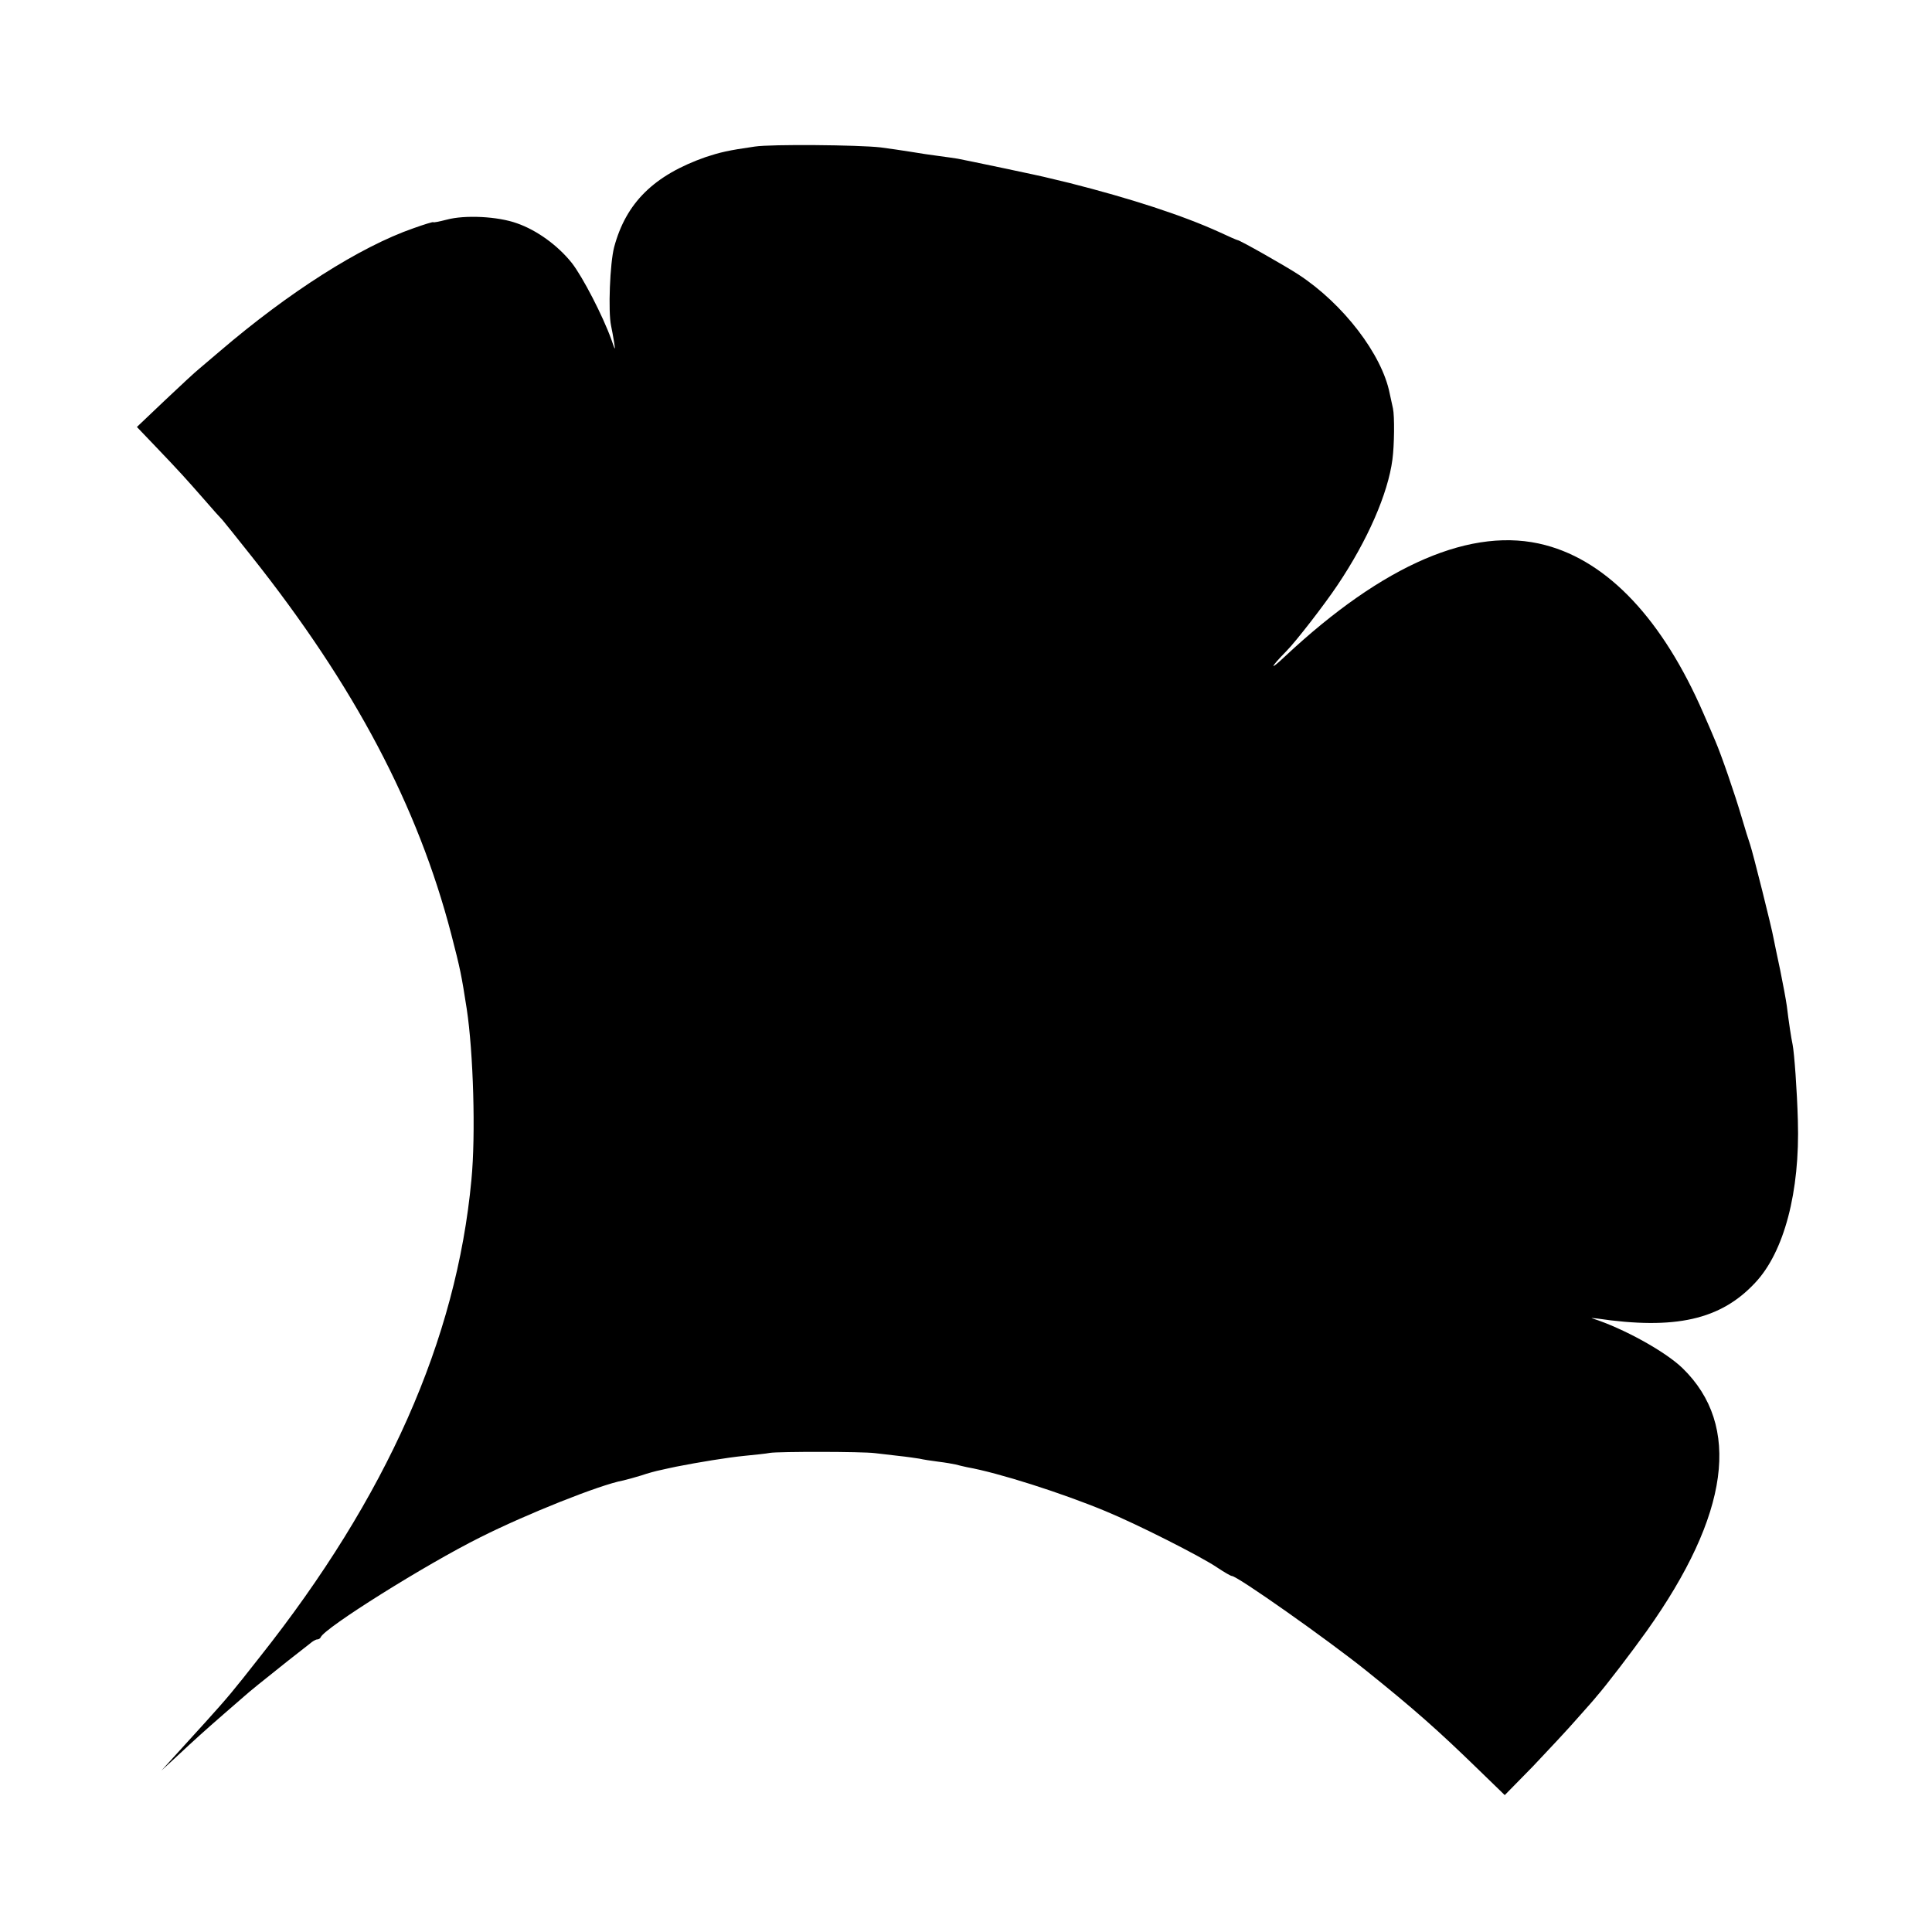
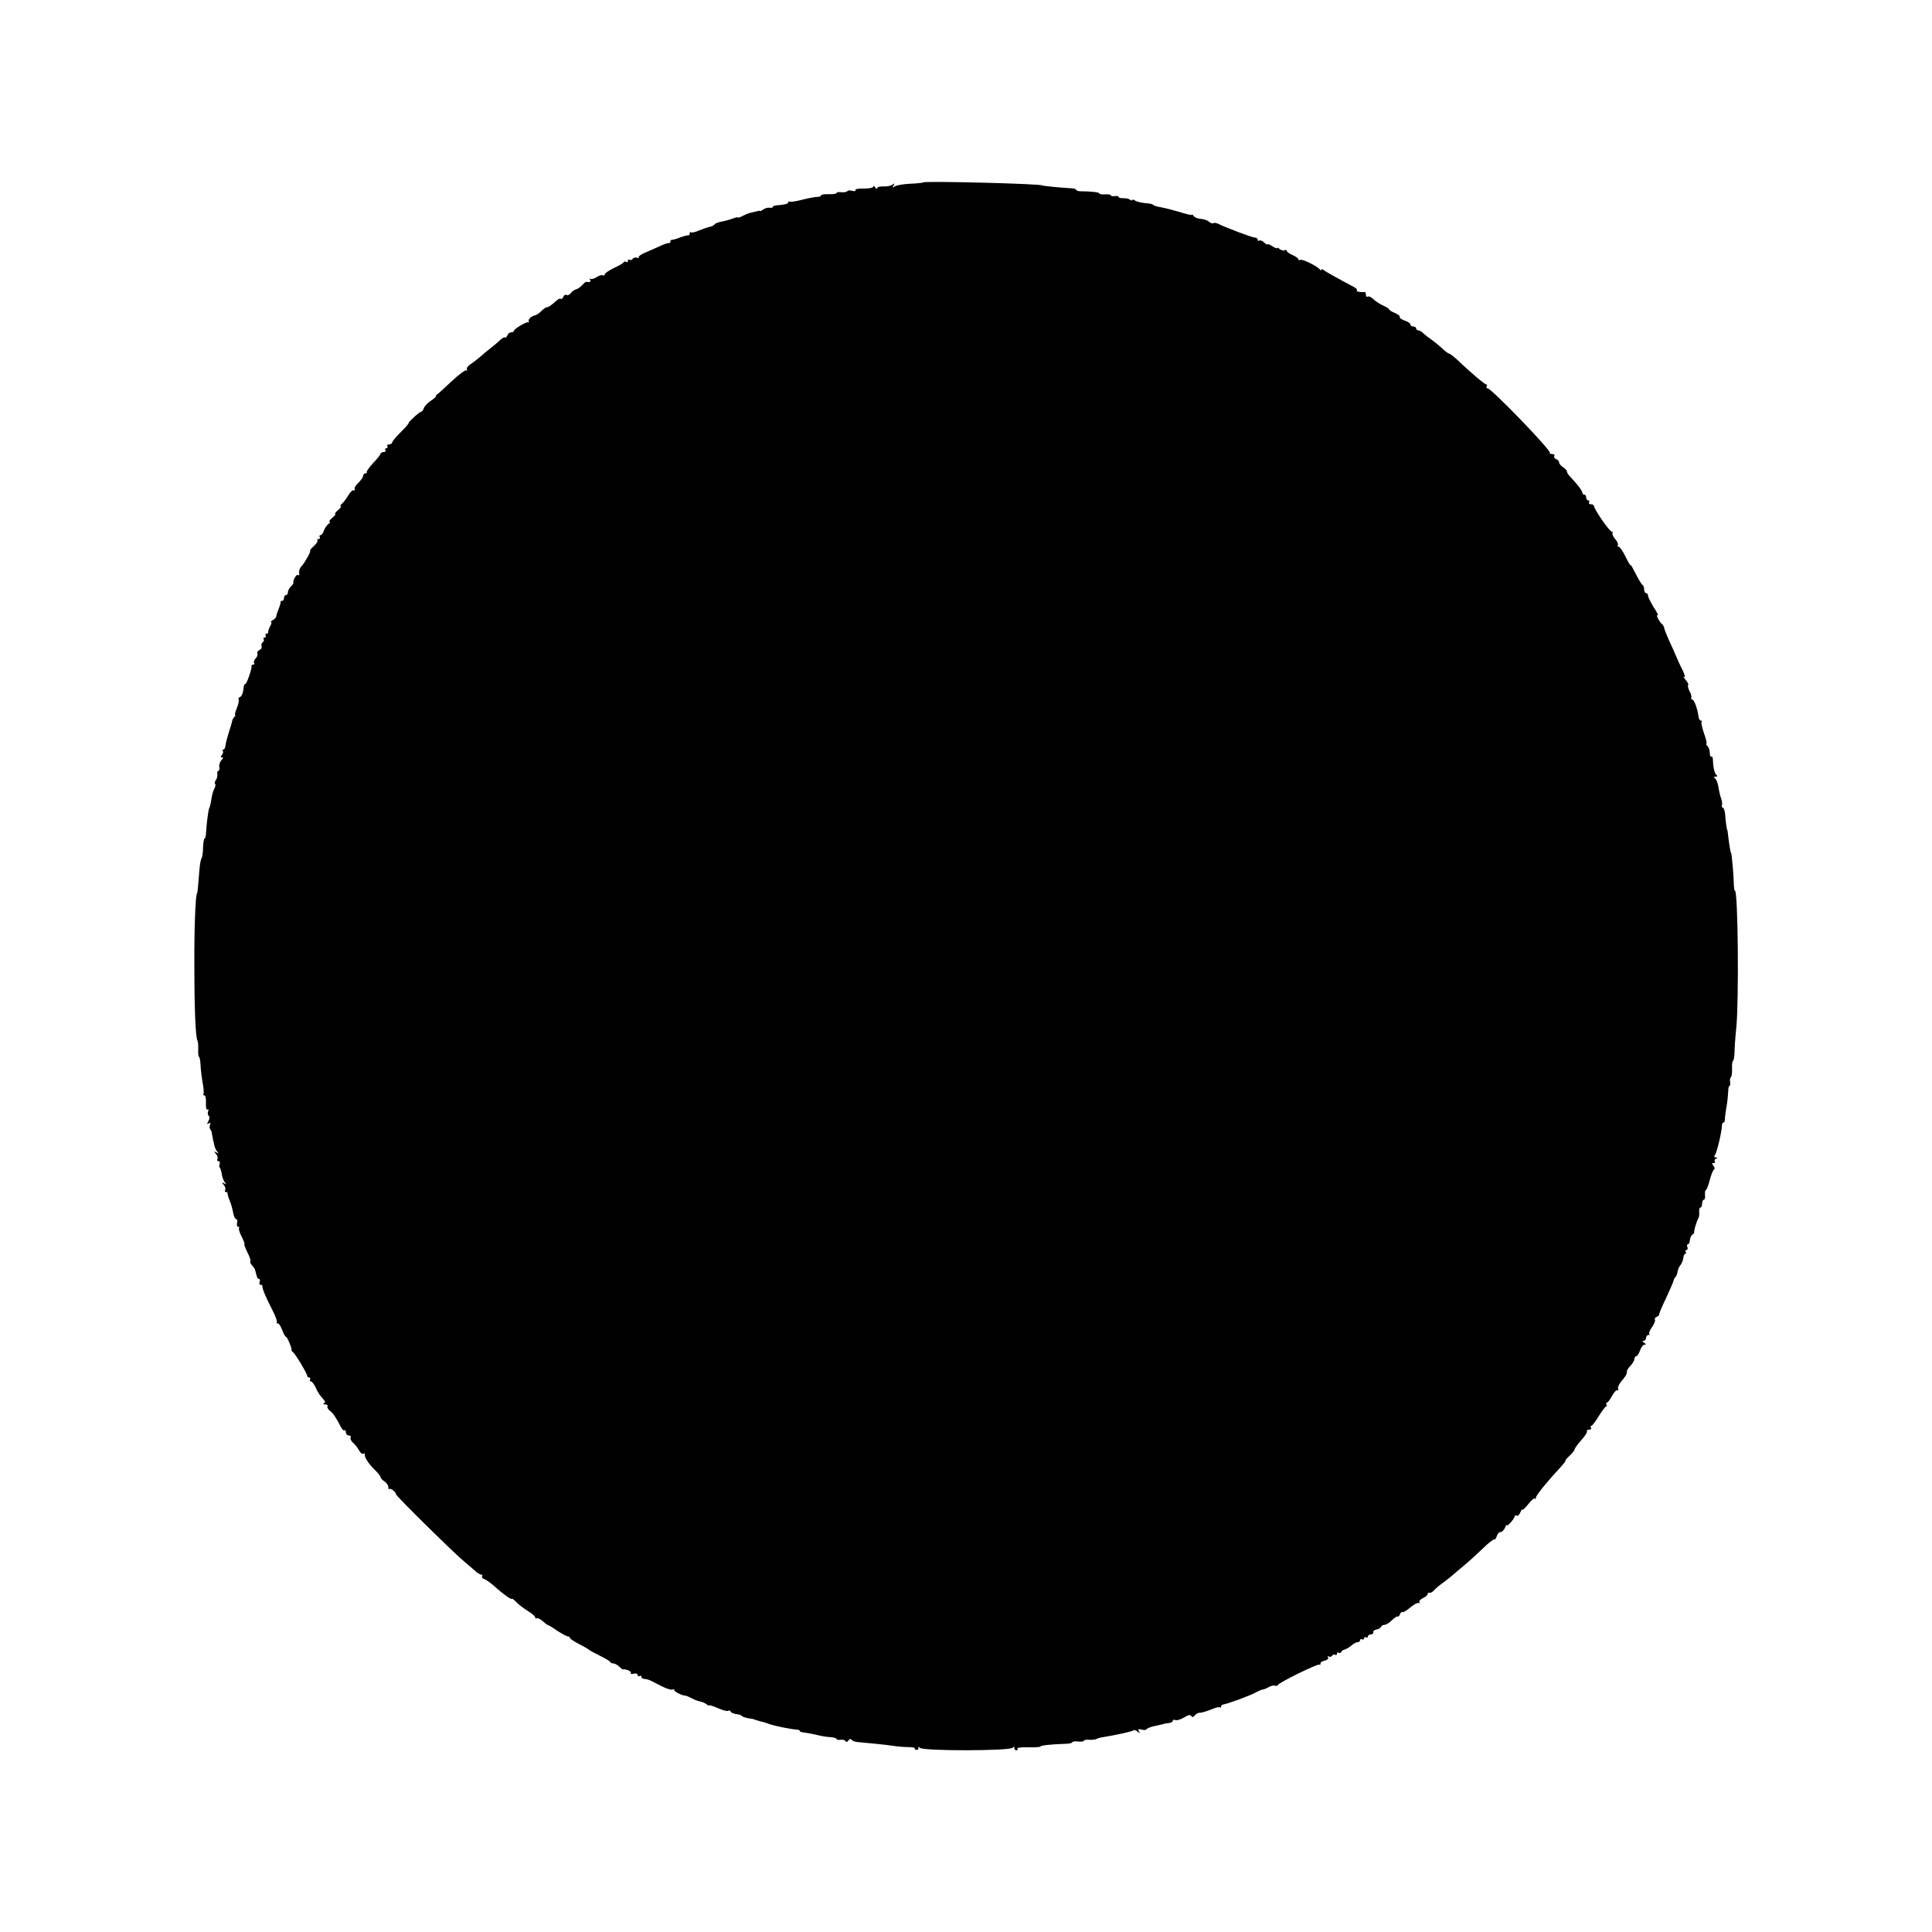
- <svg xmlns="http://www.w3.org/2000/svg" version="1.0" width="700pt" height="700pt" viewBox="0 0 700 700" preserveAspectRatio="xMidYMid meet">
-   <g transform="translate(0,700) scale(0.1,-0.1)" fill="#000000" stroke="none">
-     <path d="M2735 6469 c-98 -14 -126 -21 -178 -38 -188 -66 -289 -166 -332 -327 -15 -58 -22 -232 -11 -284 3 -14 8 -41 11 -60 5 -32 4 -31 -10 10 -31 86 -104 227 -143 277 -51 64 -127 119 -199 144 -69 25 -189 31 -255 13 -27 -7 -48 -11 -48 -9 0 2 -33 -8 -72 -22 -193 -67 -452 -232 -702 -446 -27 -23 -60 -51 -73 -62 -14 -11 -70 -63 -126 -116 l-101 -96 66 -69 c90 -94 114 -121 178 -194 30 -35 60 -68 66 -74 5 -6 53 -65 105 -131 374 -471 603 -905 724 -1370 33 -127 37 -148 56 -270 24 -157 33 -457 17 -620 -54 -579 -307 -1149 -767 -1729 -98 -125 -114 -144 -196 -235 -54 -59 -60 -66 -120 -132 l-40 -44 50 46 c76 71 104 96 175 158 36 31 70 61 76 66 14 13 72 60 154 125 36 28 73 57 83 65 9 8 21 15 26 15 5 0 11 3 13 8 14 34 381 264 578 362 167 84 435 191 518 206 13 3 42 11 65 18 23 8 56 17 72 20 17 4 41 9 55 12 81 16 185 33 245 39 39 4 81 8 95 11 32 5 334 5 380 -1 19 -2 58 -7 86 -10 29 -3 62 -8 75 -10 13 -3 44 -8 69 -11 25 -3 53 -8 62 -10 10 -3 29 -7 42 -10 113 -20 342 -93 501 -159 112 -46 346 -164 406 -205 24 -16 48 -30 52 -30 20 0 346 -230 487 -343 173 -139 259 -215 403 -355 l99 -96 102 104 c55 58 128 136 161 174 33 37 65 73 70 80 32 36 129 163 181 236 301 423 344 745 130 953 -63 61 -216 145 -326 180 -8 2 -1 2 15 0 284 -42 449 -5 574 129 105 111 163 330 155 588 -3 110 -13 245 -19 275 -5 23 -14 82 -21 140 -3 22 -14 81 -24 130 -11 50 -21 101 -24 115 -6 36 -75 311 -85 340 -5 14 -19 59 -31 100 -24 82 -74 227 -95 275 -7 17 -26 62 -43 100 -147 339 -345 550 -573 610 -263 70 -586 -69 -944 -404 -57 -54 -54 -41 5 19 35 35 140 171 186 240 109 162 183 332 199 455 7 51 8 158 2 185 -2 8 -7 33 -12 55 -28 141 -168 324 -330 430 -47 31 -213 125 -221 125 -2 0 -32 13 -66 29 -134 61 -322 122 -543 178 -33 8 -67 16 -75 18 -25 7 -303 65 -330 70 -14 2 -45 7 -70 10 -25 3 -70 10 -100 15 -30 5 -80 12 -110 16 -79 9 -396 12 -455 3z" />
+ <svg xmlns="http://www.w3.org/2000/svg" version="1.0" width="1000pt" height="1000pt" viewBox="0 0 1000 1000" preserveAspectRatio="xMidYMid meet">
+   <g transform="translate(0,1000) scale(0.1,-0.1)" fill="#000000" stroke="none">
+     <path d="M4779 9056 c-2 -2 -33 -6 -69 -7 -36 -2 -71 -8 -79 -14 -12 -8 -13 -7 -6 5 7 12 6 13 -6 4 -8 -6 -29 -10 -46 -9 -18 1 -33 -3 -33 -9 0 -6 -5 -4 -10 4 -5 8 -10 10 -10 4 0 -6 -20 -10 -49 -10 -27 1 -47 -3 -43 -8 3 -5 -5 -7 -16 -4 -12 4 -24 3 -27 -2 -2 -4 -16 -6 -30 -5 -14 2 -25 0 -25 -4 0 -4 -18 -7 -40 -6 -22 1 -40 -2 -40 -6 0 -4 -8 -8 -17 -8 -10 1 -45 -6 -78 -14 -33 -9 -63 -13 -67 -11 -5 3 -8 1 -8 -3 0 -8 -19 -13 -62 -16 -10 -1 -18 -4 -18 -8 0 -4 -8 -6 -17 -4 -10 1 -24 -3 -32 -9 -8 -6 -16 -10 -18 -8 -1 1 -4 2 -5 1 -3 -1 -25 -6 -50 -12 -7 -2 -23 -9 -35 -15 -13 -7 -23 -10 -23 -8 0 3 -12 1 -27 -5 -16 -6 -41 -13 -58 -16 -16 -3 -33 -9 -36 -14 -3 -5 -14 -11 -25 -13 -11 -2 -36 -11 -56 -19 -20 -9 -39 -13 -42 -9 -3 3 -6 0 -6 -6 0 -7 -3 -11 -7 -10 -5 1 -24 -4 -43 -11 -19 -8 -38 -13 -42 -12 -5 0 -8 -4 -8 -9 0 -5 -3 -9 -7 -8 -5 1 -24 -5 -43 -14 -19 -9 -54 -24 -77 -34 -23 -9 -40 -21 -37 -26 3 -4 -1 -5 -9 -2 -8 3 -18 0 -22 -5 -3 -6 -11 -9 -16 -6 -5 4 -9 1 -9 -5 0 -6 -4 -9 -9 -6 -5 4 -11 3 -13 -1 -1 -5 -24 -18 -50 -30 -27 -13 -48 -28 -48 -33 0 -6 -4 -8 -10 -5 -5 3 -20 -1 -33 -10 -13 -8 -27 -12 -32 -8 -4 5 -5 2 -1 -4 6 -11 1 -15 -20 -12 -3 0 -13 -8 -22 -18 -9 -10 -23 -19 -31 -21 -8 -2 -20 -10 -26 -19 -7 -9 -17 -13 -22 -10 -6 4 -14 0 -17 -9 -4 -9 -9 -14 -12 -11 -4 3 -12 1 -20 -6 -33 -29 -44 -37 -53 -37 -6 0 -18 -9 -28 -19 -10 -11 -25 -21 -33 -23 -20 -4 -39 -22 -33 -31 2 -4 1 -7 -4 -5 -11 2 -73 -35 -73 -44 0 -5 -6 -8 -14 -8 -8 0 -17 -7 -20 -16 -4 -9 -9 -14 -12 -11 -3 3 -13 -2 -23 -11 -9 -9 -31 -28 -49 -42 -18 -14 -44 -35 -58 -48 -14 -12 -37 -30 -50 -38 -13 -9 -21 -21 -17 -27 3 -5 2 -7 -4 -4 -5 3 -40 -23 -77 -58 -37 -35 -70 -65 -74 -67 -4 -2 -6 -5 -5 -8 1 -3 -12 -15 -28 -25 -16 -11 -32 -28 -35 -37 -3 -10 -9 -18 -12 -18 -4 0 -22 -13 -40 -30 -18 -16 -30 -30 -27 -30 3 0 -14 -20 -39 -45 -25 -25 -46 -49 -46 -55 0 -5 -7 -10 -16 -10 -8 0 -12 -4 -9 -10 3 -5 1 -10 -5 -10 -6 0 -8 -4 -5 -10 3 -5 -1 -10 -9 -10 -9 0 -16 -4 -16 -8 0 -4 -17 -27 -39 -49 -21 -23 -36 -45 -33 -48 3 -3 0 -5 -6 -5 -7 0 -12 -6 -12 -12 0 -7 -12 -24 -25 -37 -14 -12 -22 -27 -19 -32 3 -5 1 -8 -6 -7 -6 2 -18 -10 -28 -27 -9 -16 -24 -35 -32 -42 -8 -7 -11 -13 -6 -13 5 0 -1 -9 -14 -20 -13 -11 -19 -20 -15 -20 4 0 -2 -9 -15 -20 -13 -11 -19 -20 -14 -20 5 0 2 -6 -7 -13 -9 -7 -19 -22 -23 -35 -4 -12 -12 -22 -17 -22 -6 0 -7 -4 -4 -10 3 -5 1 -10 -6 -10 -7 0 -9 -3 -6 -7 4 -3 -5 -17 -19 -30 -14 -12 -22 -23 -19 -23 7 0 -25 -59 -42 -78 -13 -13 -17 -28 -14 -45 1 -5 -3 -6 -8 -3 -8 5 -28 -33 -22 -42 1 -1 -5 -10 -14 -18 -8 -9 -15 -22 -15 -30 0 -8 -4 -14 -10 -14 -5 0 -10 -7 -10 -15 0 -8 -4 -15 -10 -15 -5 0 -9 -3 -8 -7 1 -5 -4 -21 -10 -36 -7 -16 -12 -32 -12 -37 0 -5 -8 -14 -17 -19 -10 -6 -14 -11 -10 -11 4 0 2 -10 -5 -22 -7 -13 -11 -26 -10 -30 1 -5 -3 -8 -9 -8 -5 0 -7 -4 -4 -10 3 -5 1 -10 -5 -10 -6 0 -9 -4 -5 -9 3 -5 0 -13 -6 -16 -5 -4 -8 -13 -5 -20 2 -7 -2 -16 -10 -19 -9 -3 -14 -12 -12 -18 3 -7 -1 -19 -9 -26 -7 -8 -11 -18 -8 -23 4 -5 1 -9 -4 -9 -6 0 -10 -3 -9 -7 3 -13 -25 -93 -32 -93 -4 0 -7 -6 -8 -12 -3 -33 -10 -52 -20 -56 -7 -2 -10 -8 -7 -12 3 -5 -1 -25 -9 -45 -8 -19 -12 -35 -9 -35 3 0 1 -6 -5 -12 -6 -7 -11 -17 -11 -23 -1 -5 -8 -31 -17 -57 -8 -26 -16 -56 -17 -67 -1 -12 -6 -21 -11 -21 -5 0 -6 -3 -3 -7 4 -3 2 -12 -4 -20 -9 -10 -8 -13 0 -13 8 0 7 -5 -3 -15 -8 -8 -13 -24 -11 -35 2 -11 0 -20 -5 -20 -4 0 -7 -8 -5 -17 1 -10 -2 -24 -8 -31 -5 -7 -7 -15 -4 -19 4 -3 2 -14 -3 -24 -6 -9 -13 -35 -16 -56 -3 -21 -8 -42 -11 -46 -5 -8 -15 -91 -17 -134 -1 -13 -4 -23 -7 -23 -3 0 -7 -21 -8 -46 0 -26 -4 -51 -8 -57 -4 -6 -8 -29 -10 -51 -7 -89 -11 -131 -13 -131 -8 0 -15 -181 -14 -370 0 -225 6 -374 16 -391 3 -5 5 -26 4 -46 -1 -21 1 -38 4 -38 3 0 7 -19 8 -42 1 -24 6 -65 11 -93 5 -27 7 -53 4 -57 -2 -5 0 -8 5 -8 6 0 9 -18 8 -39 -1 -24 2 -37 8 -34 5 4 7 -1 3 -10 -3 -9 -2 -19 3 -22 6 -4 6 -14 -1 -27 -9 -16 -8 -19 2 -13 9 6 11 4 6 -7 -3 -9 -3 -19 1 -22 3 -4 7 -12 8 -19 11 -63 17 -83 27 -96 10 -12 9 -13 -3 -6 -13 8 -13 6 -2 -8 8 -9 11 -21 7 -27 -3 -5 -1 -10 5 -10 7 0 10 -6 7 -14 -3 -8 -3 -17 1 -20 3 -4 8 -19 10 -34 2 -14 9 -33 15 -41 10 -12 9 -13 -3 -6 -13 8 -13 6 -2 -8 8 -9 11 -21 7 -27 -3 -5 -1 -10 4 -10 6 0 10 -3 9 -7 -1 -5 4 -21 11 -38 7 -16 15 -45 18 -63 3 -17 10 -32 15 -32 6 0 8 -9 5 -20 -3 -11 0 -20 6 -20 6 0 8 -3 4 -6 -3 -4 3 -24 14 -45 11 -22 17 -39 14 -39 -3 0 4 -18 15 -41 12 -23 19 -44 16 -47 -3 -3 0 -12 8 -21 8 -9 16 -20 17 -26 8 -35 12 -45 20 -45 5 0 6 -7 3 -15 -4 -8 -1 -15 5 -15 6 0 10 -3 9 -7 -2 -11 18 -58 52 -124 16 -31 26 -59 23 -63 -4 -3 -1 -6 5 -6 6 0 16 -16 23 -35 7 -19 16 -35 20 -35 6 0 31 -60 28 -69 0 -2 3 -7 8 -10 12 -9 73 -111 73 -122 0 -5 5 -9 11 -9 5 0 7 -4 4 -10 -3 -5 -1 -10 4 -10 6 0 17 -15 25 -32 7 -18 23 -43 35 -55 14 -15 17 -23 8 -26 -7 -3 -4 -6 6 -6 10 -1 16 -5 12 -10 -3 -5 3 -16 12 -23 17 -12 31 -33 58 -85 7 -13 15 -20 18 -16 4 3 7 -1 7 -10 0 -9 7 -17 16 -17 8 0 12 -5 9 -11 -4 -5 2 -18 13 -27 10 -9 24 -27 31 -40 7 -12 16 -20 22 -17 5 4 8 3 7 -2 -4 -13 21 -52 53 -82 16 -16 29 -32 29 -37 0 -5 9 -15 20 -22 11 -7 20 -20 20 -29 0 -9 3 -14 6 -10 7 6 34 -17 34 -28 0 -8 301 -305 350 -345 17 -14 41 -35 55 -47 13 -13 29 -23 35 -23 6 0 9 -4 5 -9 -3 -5 3 -12 13 -15 10 -4 35 -21 55 -40 41 -37 87 -70 87 -61 0 3 10 -5 23 -18 12 -13 39 -33 60 -46 20 -12 37 -27 37 -32 0 -6 4 -8 8 -5 5 3 18 -4 30 -14 12 -11 23 -20 26 -20 3 0 25 -13 49 -30 25 -16 50 -30 56 -30 6 0 11 -3 11 -8 0 -4 21 -18 48 -32 26 -13 49 -27 52 -30 3 -3 28 -17 55 -30 28 -14 52 -28 53 -32 2 -5 10 -8 17 -8 8 0 21 -8 31 -17 10 -10 18 -16 18 -14 1 2 11 1 24 -3 12 -4 20 -11 17 -16 -3 -4 4 -6 15 -3 12 3 20 0 20 -6 0 -7 5 -9 10 -6 6 3 10 1 10 -4 0 -6 7 -11 15 -11 8 0 23 -4 33 -9 9 -5 36 -18 59 -30 24 -12 47 -19 53 -16 5 3 10 2 10 -3 0 -9 45 -30 60 -29 3 0 16 -6 30 -13 14 -8 34 -15 44 -17 11 -2 25 -8 33 -14 7 -6 13 -9 13 -6 0 3 20 -3 45 -14 25 -11 49 -18 54 -14 5 3 11 1 13 -4 1 -5 14 -11 28 -13 14 -1 27 -6 30 -10 3 -4 19 -9 35 -12 17 -2 30 -5 30 -6 0 -1 7 -3 15 -5 8 -3 22 -6 30 -8 8 -2 22 -7 30 -10 30 -11 111 -27 148 -30 6 0 12 -3 12 -7 0 -3 8 -6 18 -7 17 -2 46 -7 92 -18 14 -3 37 -6 53 -7 15 -1 27 -5 27 -9 0 -4 9 -6 20 -4 11 2 22 -1 26 -7 4 -6 10 -5 15 3 6 9 12 10 17 4 4 -6 18 -11 32 -12 67 -6 139 -13 180 -19 25 -4 62 -7 82 -7 21 0 35 -3 33 -7 -2 -4 2 -7 10 -7 8 0 11 5 8 11 -4 6 0 5 9 -1 20 -17 469 -16 480 1 6 8 8 7 8 -1 0 -7 5 -13 11 -13 5 0 8 4 5 9 -3 5 21 8 55 7 33 -1 62 1 64 4 4 6 47 11 127 14 21 0 38 4 38 8 0 4 14 6 30 4 17 -2 30 0 30 4 0 4 12 6 28 5 15 -1 32 1 37 4 6 3 15 6 20 7 91 15 166 32 172 38 3 3 13 0 21 -7 13 -10 14 -9 7 2 -6 11 -3 13 13 9 12 -4 24 -3 27 2 2 4 19 11 37 15 18 4 40 9 48 11 8 3 23 5 33 6 9 1 17 6 17 11 0 5 6 7 14 4 7 -3 27 3 44 13 22 14 33 16 38 8 5 -8 10 -7 18 3 6 8 18 14 26 14 8 -1 34 7 57 16 22 10 44 15 47 12 3 -4 6 -2 6 4 0 5 6 10 13 11 19 2 139 46 167 62 14 8 30 14 35 15 6 0 20 6 33 13 12 7 27 10 32 7 5 -3 11 -1 15 4 8 14 197 106 212 105 7 -1 11 2 8 6 -3 4 7 11 20 14 16 4 23 11 19 18 -4 6 -3 8 4 4 6 -3 13 -2 17 4 4 6 11 8 16 5 5 -4 9 -1 9 5 0 6 4 9 9 6 5 -4 11 -2 13 3 1 5 10 11 18 13 8 2 23 11 34 20 11 10 26 18 33 18 7 0 13 5 13 11 0 5 5 7 10 4 6 -3 10 -1 10 5 0 6 5 8 10 5 6 -3 10 -1 10 4 0 6 7 11 15 11 8 0 14 5 13 11 -2 6 6 13 17 15 11 1 21 8 23 13 2 6 10 11 18 11 8 0 26 11 39 24 13 13 26 21 29 19 3 -3 8 2 12 11 3 9 9 14 13 12 4 -3 22 8 41 24 19 16 38 26 43 23 6 -3 7 -2 4 4 -4 6 5 15 18 21 14 7 25 16 25 22 0 6 4 9 8 6 5 -3 15 3 24 12 8 9 27 26 42 36 15 11 37 28 49 38 12 11 42 36 66 56 24 20 68 60 97 88 29 29 56 49 59 46 3 -3 8 4 12 16 3 12 12 22 19 22 8 0 19 10 24 23 5 12 9 18 9 13 1 -11 41 34 41 46 0 5 5 6 10 3 6 -3 14 4 19 17 6 13 10 19 10 14 1 -5 14 7 30 27 15 20 31 34 35 30 3 -3 6 -1 6 6 0 11 62 87 132 162 14 16 24 29 21 29 -3 0 6 11 21 25 14 13 26 28 26 33 0 4 15 26 34 47 19 21 33 42 30 47 -3 4 2 8 11 8 9 0 13 4 10 10 -3 5 -3 10 2 10 4 0 22 23 38 50 17 27 34 50 38 50 5 0 5 5 2 10 -3 6 -2 10 2 10 5 0 17 16 27 35 10 19 23 32 27 29 5 -3 7 1 4 8 -3 7 6 26 20 42 14 16 25 33 25 38 0 15 4 23 22 42 10 11 18 26 18 33 0 7 4 13 9 13 5 0 14 14 20 30 5 17 16 30 23 30 9 0 9 3 -2 10 -10 6 -11 10 -2 10 6 0 12 7 12 15 0 8 5 15 12 15 6 0 8 3 5 6 -4 4 3 20 14 35 11 16 18 33 15 38 -3 5 1 12 9 15 8 3 14 9 13 13 -1 4 15 42 35 83 19 41 37 82 39 90 2 8 6 17 10 20 4 3 9 15 11 27 1 12 9 28 16 36 6 9 13 25 14 36 1 12 5 21 10 21 4 0 5 5 2 10 -3 6 -2 10 4 10 6 0 8 7 5 15 -4 8 -2 15 3 15 5 0 9 10 10 22 1 11 7 24 13 28 7 4 11 9 9 11 -1 2 1 15 5 29 5 14 9 27 10 30 1 3 4 10 7 15 4 6 5 20 4 32 -1 13 2 23 7 23 4 0 8 9 8 20 0 11 4 20 9 20 5 0 8 11 6 25 -1 14 1 25 4 25 4 0 13 22 20 50 7 27 17 53 22 56 6 3 5 11 -2 20 -9 11 -9 14 0 14 7 0 10 4 7 9 -4 5 0 12 6 14 10 4 9 6 -1 6 -9 1 -10 5 -4 14 10 12 36 125 36 153 0 8 4 14 8 14 4 0 8 8 7 18 0 9 4 37 8 62 5 25 8 60 9 78 0 17 3 32 7 32 4 0 5 9 3 20 -2 11 0 22 4 24 4 3 7 23 6 45 -1 23 2 41 5 41 4 0 7 19 8 43 0 23 4 80 9 127 14 145 9 710 -7 710 -3 0 -6 19 -6 43 -1 42 -11 152 -14 152 -2 0 -9 36 -14 80 -2 22 -5 40 -6 40 -2 0 -8 40 -11 83 -2 17 -7 32 -12 32 -5 0 -7 6 -4 13 2 6 0 23 -5 36 -5 13 -11 40 -14 60 -3 20 -11 39 -18 43 -7 5 -6 8 4 8 9 0 11 3 5 8 -10 7 -18 39 -19 79 0 12 -4 19 -8 17 -4 -3 -8 5 -8 18 0 13 -5 29 -12 36 -7 7 -9 12 -6 12 4 0 -1 24 -12 54 -10 30 -16 57 -13 60 4 3 2 6 -3 6 -5 0 -11 8 -12 18 -5 42 -23 92 -34 92 -5 0 -7 4 -4 8 3 5 -1 20 -9 35 -7 14 -11 28 -7 31 3 3 -3 16 -14 28 -10 12 -14 18 -7 14 7 -4 4 9 -6 31 -11 21 -26 54 -34 73 -8 19 -25 58 -38 85 -12 28 -24 56 -25 64 -2 8 -6 17 -11 20 -13 10 -36 54 -23 46 6 -3 -3 15 -20 41 -16 26 -30 54 -30 61 0 7 -4 13 -10 13 -5 0 -10 9 -10 19 0 11 -4 21 -8 23 -5 2 -20 28 -35 57 -15 30 -27 51 -27 46 0 -5 -12 14 -26 43 -14 29 -30 52 -35 52 -6 0 -8 4 -5 9 3 4 -3 19 -14 31 -11 12 -17 28 -13 34 3 6 2 8 -2 3 -8 -7 -95 117 -95 135 0 4 -7 8 -16 8 -8 0 -12 5 -9 10 3 6 1 10 -4 10 -6 0 -11 7 -11 15 0 8 -4 15 -10 15 -5 0 -10 4 -10 10 0 10 -26 44 -62 82 -10 10 -18 22 -18 28 0 5 -9 15 -20 22 -11 7 -20 18 -20 24 0 7 -7 15 -16 18 -8 3 -12 10 -9 16 3 5 -2 10 -11 10 -10 0 -15 3 -12 6 10 10 -303 334 -322 334 -6 0 -8 5 -5 10 3 6 2 10 -2 10 -8 0 -78 59 -156 133 -17 15 -33 27 -37 27 -4 0 -20 12 -37 28 -16 15 -42 36 -58 47 -16 11 -34 26 -41 33 -7 6 -17 12 -23 12 -6 0 -11 5 -11 10 0 6 -7 10 -15 10 -8 0 -15 5 -15 11 0 5 -13 15 -30 20 -16 6 -28 14 -25 19 3 4 -9 13 -25 20 -17 7 -30 15 -30 19 0 3 -14 12 -32 20 -17 8 -39 22 -50 33 -10 10 -23 16 -28 13 -6 -4 -10 1 -10 9 0 9 -3 15 -7 15 -20 -3 -46 2 -40 8 4 3 -3 11 -16 18 -94 50 -142 77 -154 86 -7 6 -13 8 -13 3 0 -5 -4 -4 -8 1 -13 17 -92 56 -102 50 -6 -3 -10 -2 -10 3 0 5 -13 15 -30 22 -16 7 -30 17 -30 22 0 5 -5 6 -10 3 -6 -4 -17 -1 -25 5 -8 7 -15 10 -15 6 0 -4 -11 1 -25 10 -14 9 -25 13 -25 9 0 -3 -7 1 -16 9 -8 9 -20 14 -25 11 -5 -4 -9 -1 -9 4 0 6 -6 11 -14 11 -14 0 -157 54 -189 71 -10 5 -22 7 -27 4 -4 -3 -14 0 -22 7 -7 7 -26 14 -42 15 -16 1 -33 8 -38 15 -4 7 -8 10 -8 6 0 -3 -28 3 -62 14 -35 10 -79 22 -98 25 -19 3 -37 8 -40 12 -3 3 -14 7 -25 8 -34 2 -59 8 -72 16 -7 5 -13 5 -13 1 0 -3 -6 -2 -12 3 -7 5 -23 8 -35 7 -13 0 -23 2 -23 7 0 4 -9 6 -20 4 -11 -2 -20 0 -20 4 0 4 -13 6 -30 5 -16 -1 -30 1 -30 5 0 6 -46 11 -97 11 -13 0 -23 4 -23 8 0 4 -15 8 -33 8 -41 2 -142 12 -142 14 0 9 -608 24 -616 16z" />
  </g>
</svg>
